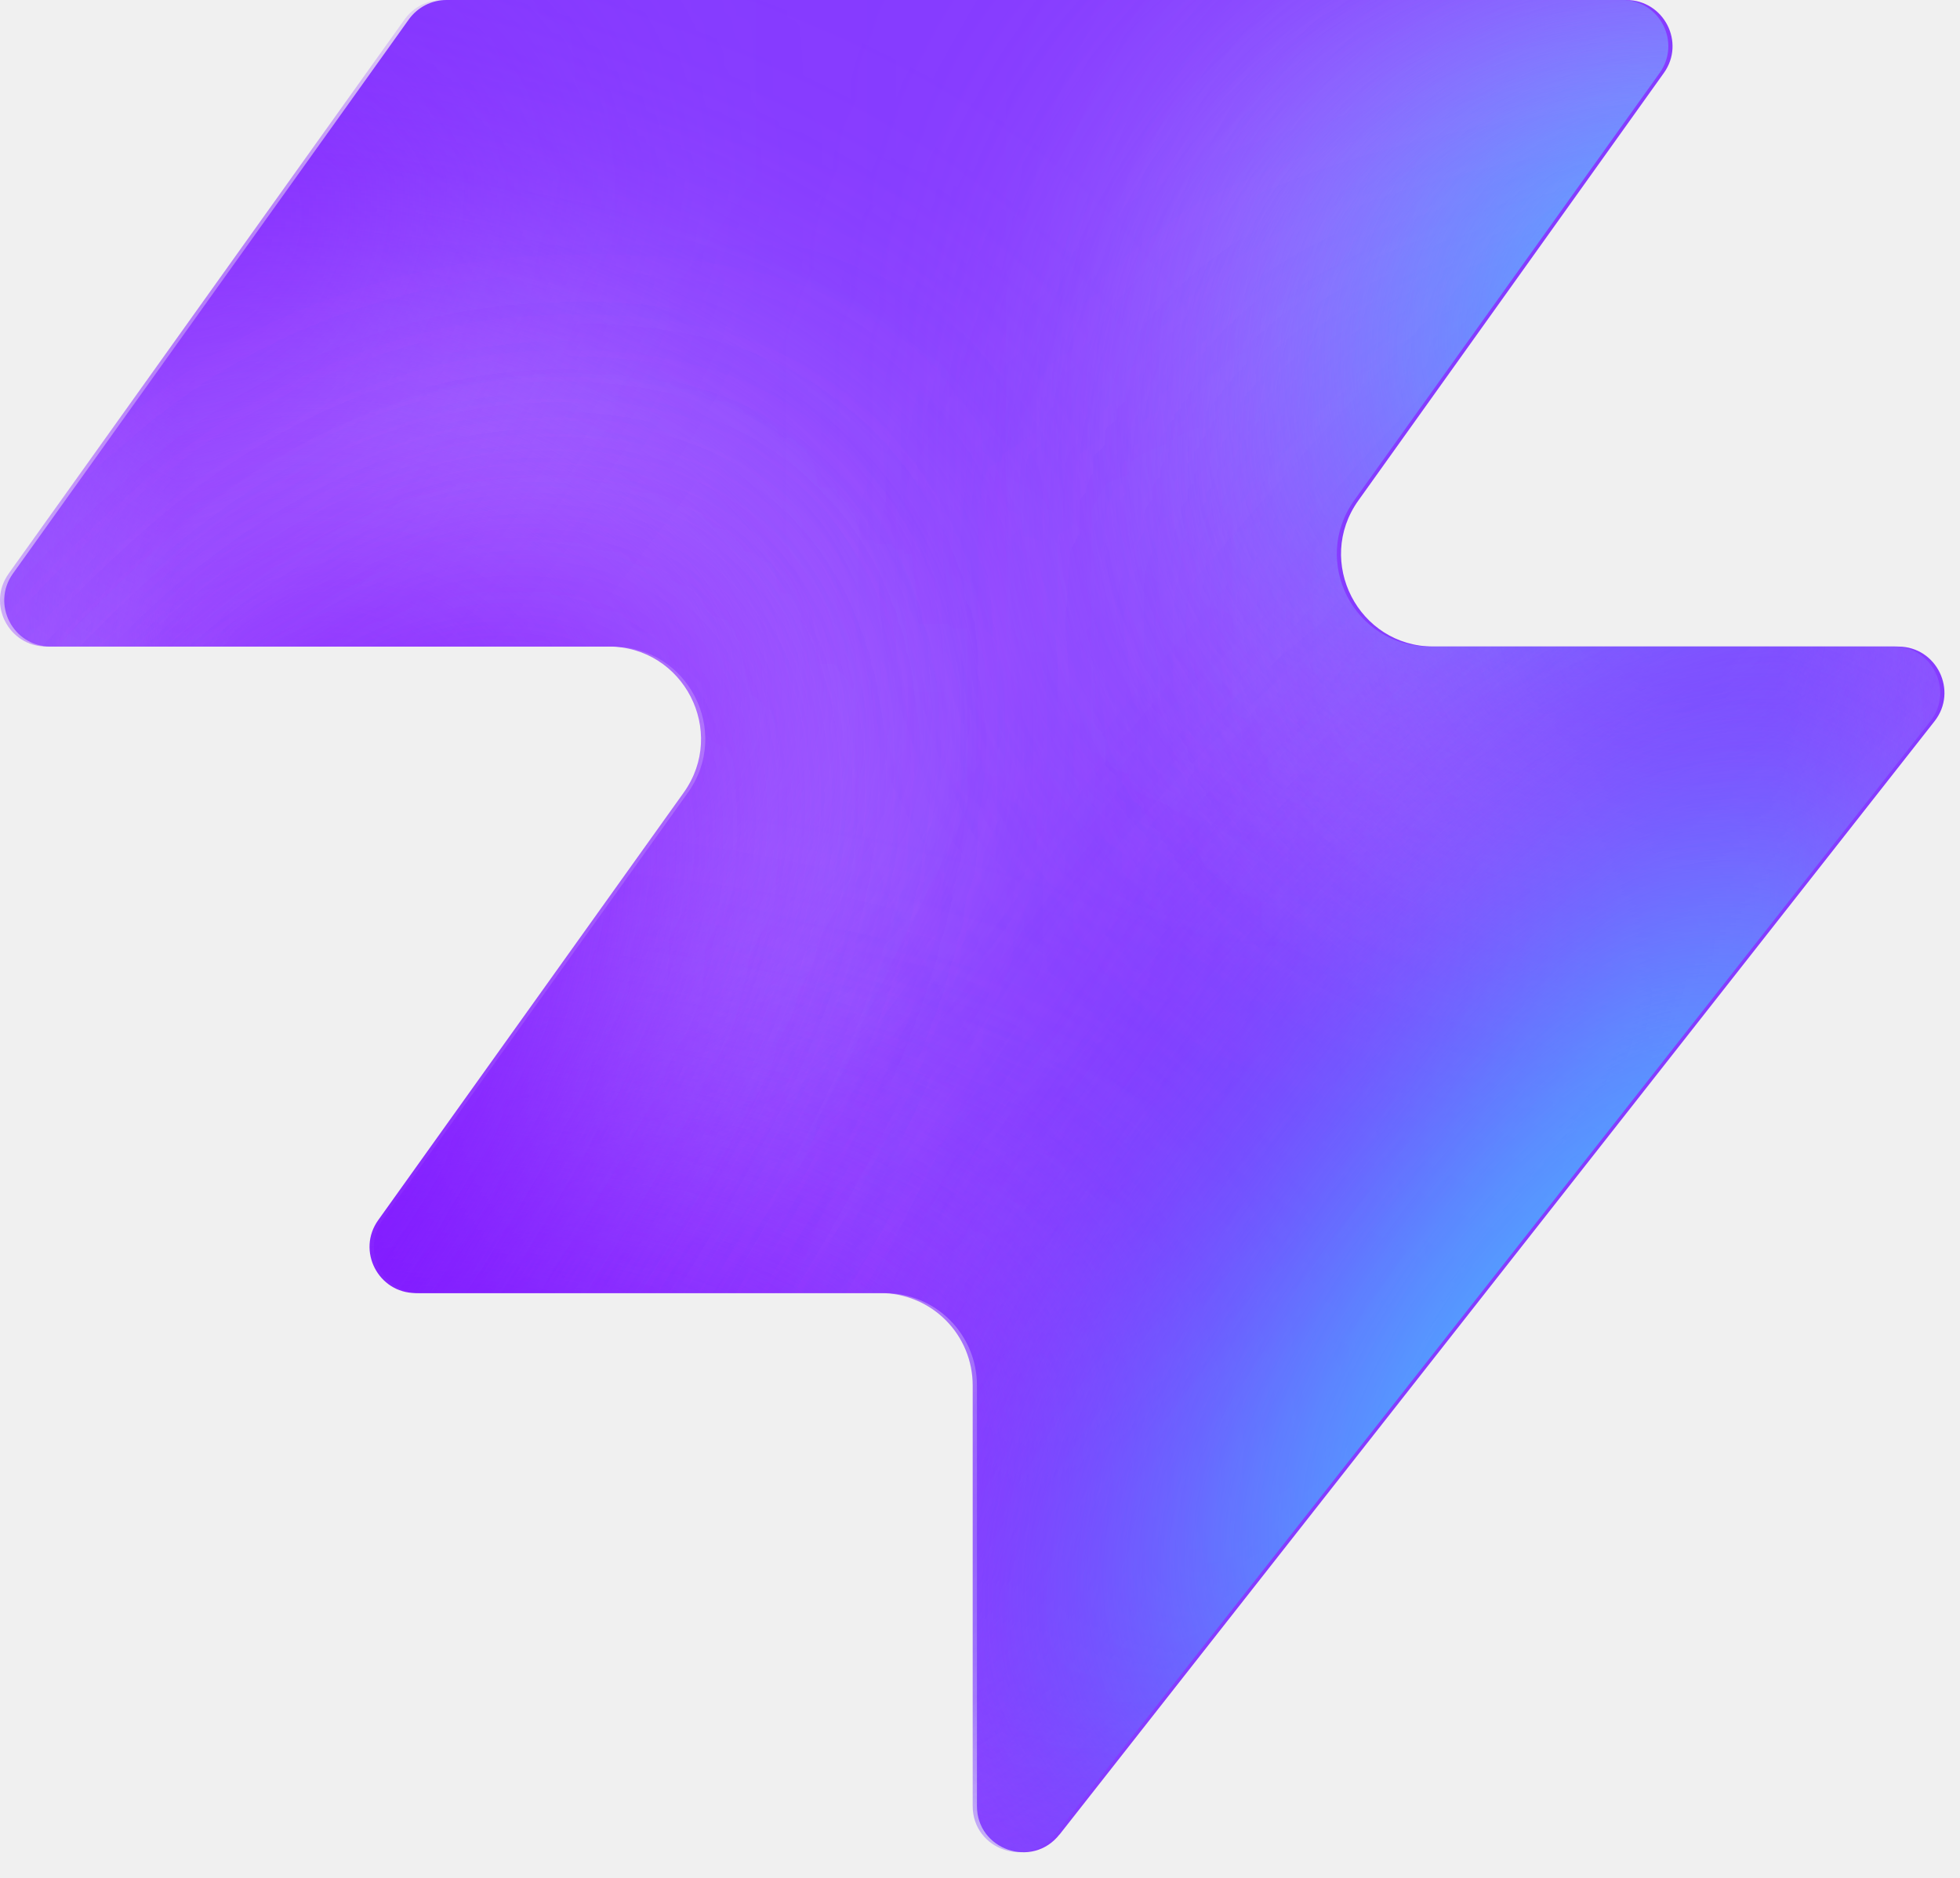
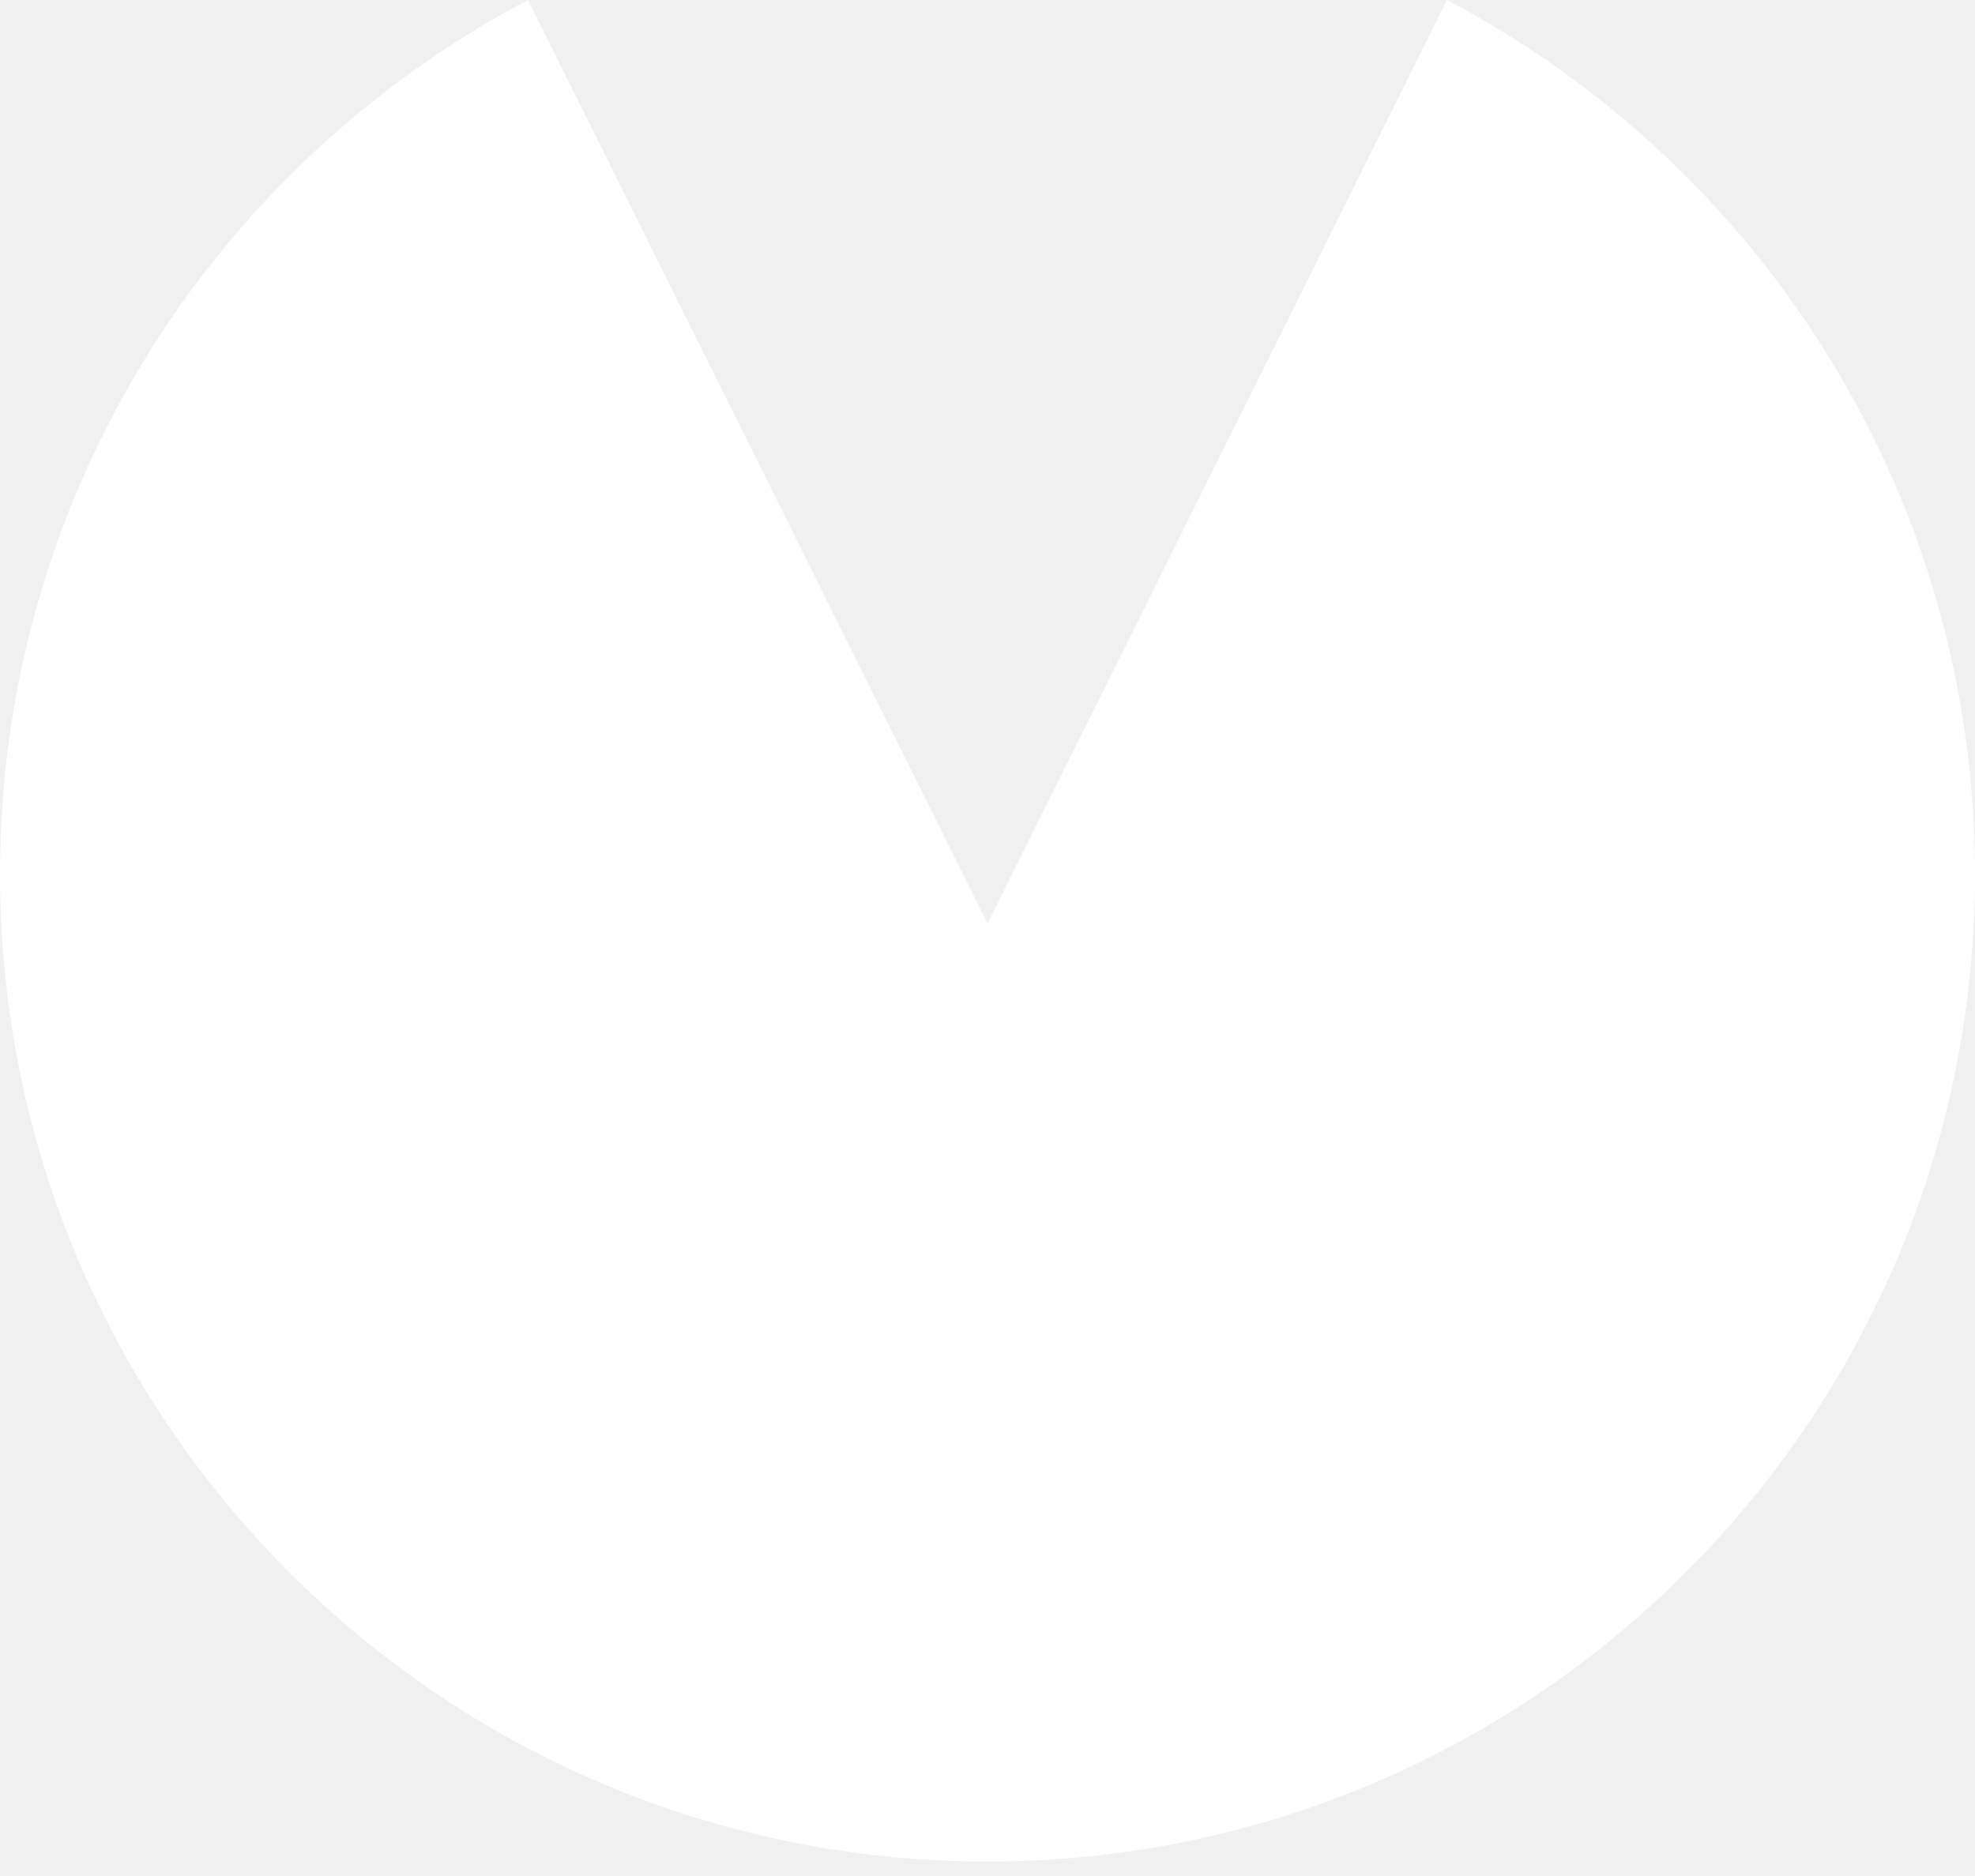
- <svg xmlns="http://www.w3.org/2000/svg" width="48" height="46" fill="none" viewBox="0 0 48 46">
-   <path fill="#863bff" d="M25.946 44.938c-.664.845-2.021.375-2.021-.698V33.937a2.26 2.26 0 0 0-2.262-2.262H10.287c-.92 0-1.456-1.04-.92-1.788l7.48-10.471c1.07-1.497 0-3.578-1.842-3.578H1.237c-.92 0-1.456-1.04-.92-1.788L10.013.474c.214-.297.556-.474.92-.474h28.894c.92 0 1.456 1.04.92 1.788l-7.48 10.471c-1.07 1.498 0 3.579 1.842 3.579h11.377c.943 0 1.473 1.088.89 1.83L25.947 44.94z" style="fill:#863bff;fill:color(display-p3 .525 .23 1);fill-opacity:1" />
-   <mask id="a" width="48" height="46" x="0" y="0" maskUnits="userSpaceOnUse" style="mask-type:alpha">
-     <path fill="#000" d="M25.842 44.938c-.664.844-2.021.375-2.021-.698V33.937a2.26 2.26 0 0 0-2.262-2.262H10.183c-.92 0-1.456-1.04-.92-1.788l7.48-10.471c1.07-1.498 0-3.579-1.842-3.579H1.133c-.92 0-1.456-1.04-.92-1.787L9.91.473c.214-.297.556-.474.92-.474h28.894c.92 0 1.456 1.04.92 1.788l-7.48 10.471c-1.07 1.498 0 3.578 1.842 3.578h11.377c.943 0 1.473 1.088.89 1.832L25.843 44.94z" style="fill:#000;fill-opacity:1" />
-   </mask>
-   <g mask="url(#a)">
-     <g filter="url(#b)">
-       <ellipse cx="5.508" cy="14.704" fill="#ede6ff" rx="5.508" ry="14.704" style="fill:#ede6ff;fill:color(display-p3 .927 .903 1);fill-opacity:1" transform="matrix(.00324 1 1 -.00324 -4.47 31.516)" />
-     </g>
-     <g filter="url(#c)">
-       <ellipse cx="10.399" cy="29.851" fill="#ede6ff" rx="10.399" ry="29.851" style="fill:#ede6ff;fill:color(display-p3 .927 .903 1);fill-opacity:1" transform="matrix(.00324 1 1 -.00324 -39.328 7.883)" />
-     </g>
-     <g filter="url(#d)">
-       <ellipse cx="5.508" cy="30.487" fill="#7e14ff" rx="5.508" ry="30.487" style="fill:#7e14ff;fill:color(display-p3 .492 .077 1);fill-opacity:1" transform="rotate(89.814 -25.913 -14.639)scale(1 -1)" />
-     </g>
-     <g filter="url(#e)">
-       <ellipse cx="5.508" cy="30.599" fill="#7e14ff" rx="5.508" ry="30.599" style="fill:#7e14ff;fill:color(display-p3 .492 .077 1);fill-opacity:1" transform="rotate(89.814 -32.644 -3.334)scale(1 -1)" />
-     </g>
-     <g filter="url(#f)">
-       <ellipse cx="5.508" cy="30.599" fill="#7e14ff" rx="5.508" ry="30.599" style="fill:#7e14ff;fill:color(display-p3 .492 .077 1);fill-opacity:1" transform="matrix(.00324 1 1 -.00324 -34.34 30.47)" />
-     </g>
-     <g filter="url(#g)">
-       <ellipse cx="14.072" cy="22.078" fill="#ede6ff" rx="14.072" ry="22.078" style="fill:#ede6ff;fill:color(display-p3 .927 .903 1);fill-opacity:1" transform="rotate(93.35 24.506 48.493)scale(-1 1)" />
-     </g>
-     <g filter="url(#h)">
-       <ellipse cx="3.47" cy="21.501" fill="#7e14ff" rx="3.47" ry="21.501" style="fill:#7e14ff;fill:color(display-p3 .492 .077 1);fill-opacity:1" transform="rotate(89.009 28.708 47.59)scale(-1 1)" />
-     </g>
-     <g filter="url(#i)">
-       <ellipse cx="3.47" cy="21.501" fill="#7e14ff" rx="3.47" ry="21.501" style="fill:#7e14ff;fill:color(display-p3 .492 .077 1);fill-opacity:1" transform="rotate(89.009 28.708 47.59)scale(-1 1)" />
-     </g>
-     <g filter="url(#j)">
-       <ellipse cx=".387" cy="8.972" fill="#7e14ff" rx="4.407" ry="29.108" style="fill:#7e14ff;fill:color(display-p3 .492 .077 1);fill-opacity:1" transform="rotate(39.51 .387 8.972)" />
-     </g>
-     <g filter="url(#k)">
-       <ellipse cx="47.523" cy="-6.092" fill="#7e14ff" rx="4.407" ry="29.108" style="fill:#7e14ff;fill:color(display-p3 .492 .077 1);fill-opacity:1" transform="rotate(37.892 47.523 -6.092)" />
-     </g>
-     <g filter="url(#l)">
-       <ellipse cx="41.412" cy="6.333" fill="#47bfff" rx="5.971" ry="9.665" style="fill:#47bfff;fill:color(display-p3 .28 .748 1);fill-opacity:1" transform="rotate(37.892 41.412 6.333)" />
-     </g>
-     <g filter="url(#m)">
-       <ellipse cx="-1.879" cy="38.332" fill="#7e14ff" rx="4.407" ry="29.108" style="fill:#7e14ff;fill:color(display-p3 .492 .077 1);fill-opacity:1" transform="rotate(37.892 -1.88 38.332)" />
-     </g>
-     <g filter="url(#n)">
-       <ellipse cx="-1.879" cy="38.332" fill="#7e14ff" rx="4.407" ry="29.108" style="fill:#7e14ff;fill:color(display-p3 .492 .077 1);fill-opacity:1" transform="rotate(37.892 -1.88 38.332)" />
-     </g>
-     <g filter="url(#o)">
-       <ellipse cx="35.651" cy="29.907" fill="#7e14ff" rx="4.407" ry="29.108" style="fill:#7e14ff;fill:color(display-p3 .492 .077 1);fill-opacity:1" transform="rotate(37.892 35.651 29.907)" />
-     </g>
-     <g filter="url(#p)">
-       <ellipse cx="38.418" cy="32.4" fill="#47bfff" rx="5.971" ry="15.297" style="fill:#47bfff;fill:color(display-p3 .28 .748 1);fill-opacity:1" transform="rotate(37.892 38.418 32.4)" />
-     </g>
-   </g>
-   <defs>
-     <filter id="b" width="60.045" height="41.654" x="-19.77" y="16.149" color-interpolation-filters="sRGB" filterUnits="userSpaceOnUse">
-       <feFlood flood-opacity="0" result="BackgroundImageFix" />
-       <feBlend in="SourceGraphic" in2="BackgroundImageFix" result="shape" />
-       <feGaussianBlur result="effect1_foregroundBlur_2002_17158" stdDeviation="7.659" />
-     </filter>
-     <filter id="c" width="90.34" height="51.437" x="-54.613" y="-7.533" color-interpolation-filters="sRGB" filterUnits="userSpaceOnUse">
-       <feFlood flood-opacity="0" result="BackgroundImageFix" />
-       <feBlend in="SourceGraphic" in2="BackgroundImageFix" result="shape" />
-       <feGaussianBlur result="effect1_foregroundBlur_2002_17158" stdDeviation="7.659" />
-     </filter>
-     <filter id="d" width="79.355" height="29.4" x="-49.64" y="2.03" color-interpolation-filters="sRGB" filterUnits="userSpaceOnUse">
-       <feFlood flood-opacity="0" result="BackgroundImageFix" />
-       <feBlend in="SourceGraphic" in2="BackgroundImageFix" result="shape" />
-       <feGaussianBlur result="effect1_foregroundBlur_2002_17158" stdDeviation="4.596" />
-     </filter>
-     <filter id="e" width="79.579" height="29.4" x="-45.045" y="20.029" color-interpolation-filters="sRGB" filterUnits="userSpaceOnUse">
-       <feFlood flood-opacity="0" result="BackgroundImageFix" />
-       <feBlend in="SourceGraphic" in2="BackgroundImageFix" result="shape" />
-       <feGaussianBlur result="effect1_foregroundBlur_2002_17158" stdDeviation="4.596" />
-     </filter>
-     <filter id="f" width="79.579" height="29.4" x="-43.513" y="21.178" color-interpolation-filters="sRGB" filterUnits="userSpaceOnUse">
-       <feFlood flood-opacity="0" result="BackgroundImageFix" />
-       <feBlend in="SourceGraphic" in2="BackgroundImageFix" result="shape" />
-       <feGaussianBlur result="effect1_foregroundBlur_2002_17158" stdDeviation="4.596" />
-     </filter>
-     <filter id="g" width="74.749" height="58.852" x="15.756" y="-17.901" color-interpolation-filters="sRGB" filterUnits="userSpaceOnUse">
-       <feFlood flood-opacity="0" result="BackgroundImageFix" />
-       <feBlend in="SourceGraphic" in2="BackgroundImageFix" result="shape" />
-       <feGaussianBlur result="effect1_foregroundBlur_2002_17158" stdDeviation="7.659" />
-     </filter>
-     <filter id="h" width="61.377" height="25.362" x="23.548" y="2.284" color-interpolation-filters="sRGB" filterUnits="userSpaceOnUse">
-       <feFlood flood-opacity="0" result="BackgroundImageFix" />
-       <feBlend in="SourceGraphic" in2="BackgroundImageFix" result="shape" />
-       <feGaussianBlur result="effect1_foregroundBlur_2002_17158" stdDeviation="4.596" />
-     </filter>
-     <filter id="i" width="61.377" height="25.362" x="23.548" y="2.284" color-interpolation-filters="sRGB" filterUnits="userSpaceOnUse">
-       <feFlood flood-opacity="0" result="BackgroundImageFix" />
-       <feBlend in="SourceGraphic" in2="BackgroundImageFix" result="shape" />
-       <feGaussianBlur result="effect1_foregroundBlur_2002_17158" stdDeviation="4.596" />
-     </filter>
-     <filter id="j" width="56.045" height="63.649" x="-27.636" y="-22.853" color-interpolation-filters="sRGB" filterUnits="userSpaceOnUse">
-       <feFlood flood-opacity="0" result="BackgroundImageFix" />
-       <feBlend in="SourceGraphic" in2="BackgroundImageFix" result="shape" />
-       <feGaussianBlur result="effect1_foregroundBlur_2002_17158" stdDeviation="4.596" />
-     </filter>
-     <filter id="k" width="54.814" height="64.646" x="20.116" y="-38.415" color-interpolation-filters="sRGB" filterUnits="userSpaceOnUse">
-       <feFlood flood-opacity="0" result="BackgroundImageFix" />
-       <feBlend in="SourceGraphic" in2="BackgroundImageFix" result="shape" />
-       <feGaussianBlur result="effect1_foregroundBlur_2002_17158" stdDeviation="4.596" />
-     </filter>
-     <filter id="l" width="33.541" height="35.313" x="24.641" y="-11.323" color-interpolation-filters="sRGB" filterUnits="userSpaceOnUse">
-       <feFlood flood-opacity="0" result="BackgroundImageFix" />
-       <feBlend in="SourceGraphic" in2="BackgroundImageFix" result="shape" />
-       <feGaussianBlur result="effect1_foregroundBlur_2002_17158" stdDeviation="4.596" />
-     </filter>
-     <filter id="m" width="54.814" height="64.646" x="-29.286" y="6.009" color-interpolation-filters="sRGB" filterUnits="userSpaceOnUse">
-       <feFlood flood-opacity="0" result="BackgroundImageFix" />
-       <feBlend in="SourceGraphic" in2="BackgroundImageFix" result="shape" />
-       <feGaussianBlur result="effect1_foregroundBlur_2002_17158" stdDeviation="4.596" />
-     </filter>
-     <filter id="n" width="54.814" height="64.646" x="-29.286" y="6.009" color-interpolation-filters="sRGB" filterUnits="userSpaceOnUse">
-       <feFlood flood-opacity="0" result="BackgroundImageFix" />
-       <feBlend in="SourceGraphic" in2="BackgroundImageFix" result="shape" />
-       <feGaussianBlur result="effect1_foregroundBlur_2002_17158" stdDeviation="4.596" />
-     </filter>
-     <filter id="o" width="54.814" height="64.646" x="8.244" y="-2.416" color-interpolation-filters="sRGB" filterUnits="userSpaceOnUse">
-       <feFlood flood-opacity="0" result="BackgroundImageFix" />
-       <feBlend in="SourceGraphic" in2="BackgroundImageFix" result="shape" />
-       <feGaussianBlur result="effect1_foregroundBlur_2002_17158" stdDeviation="4.596" />
-     </filter>
-     <filter id="p" width="39.409" height="43.623" x="18.713" y="10.588" color-interpolation-filters="sRGB" filterUnits="userSpaceOnUse">
-       <feFlood flood-opacity="0" result="BackgroundImageFix" />
-       <feBlend in="SourceGraphic" in2="BackgroundImageFix" result="shape" />
-       <feGaussianBlur result="effect1_foregroundBlur_2002_17158" stdDeviation="4.596" />
-     </filter>
-   </defs>
+ <svg xmlns="http://www.w3.org/2000/svg" width="40" height="38" viewBox="0 0 40 38" fill="none">
+   <path d="M29.305 0C35.664 3.348 40 10.021 40 17.707C40 28.753 31.046 37.707 20 37.707C8.954 37.707 9.00723e-05 28.753 0 17.707C0 10.021 4.336 3.349 10.694 0L20 18.707L29.305 0Z" fill="white" />
</svg>
